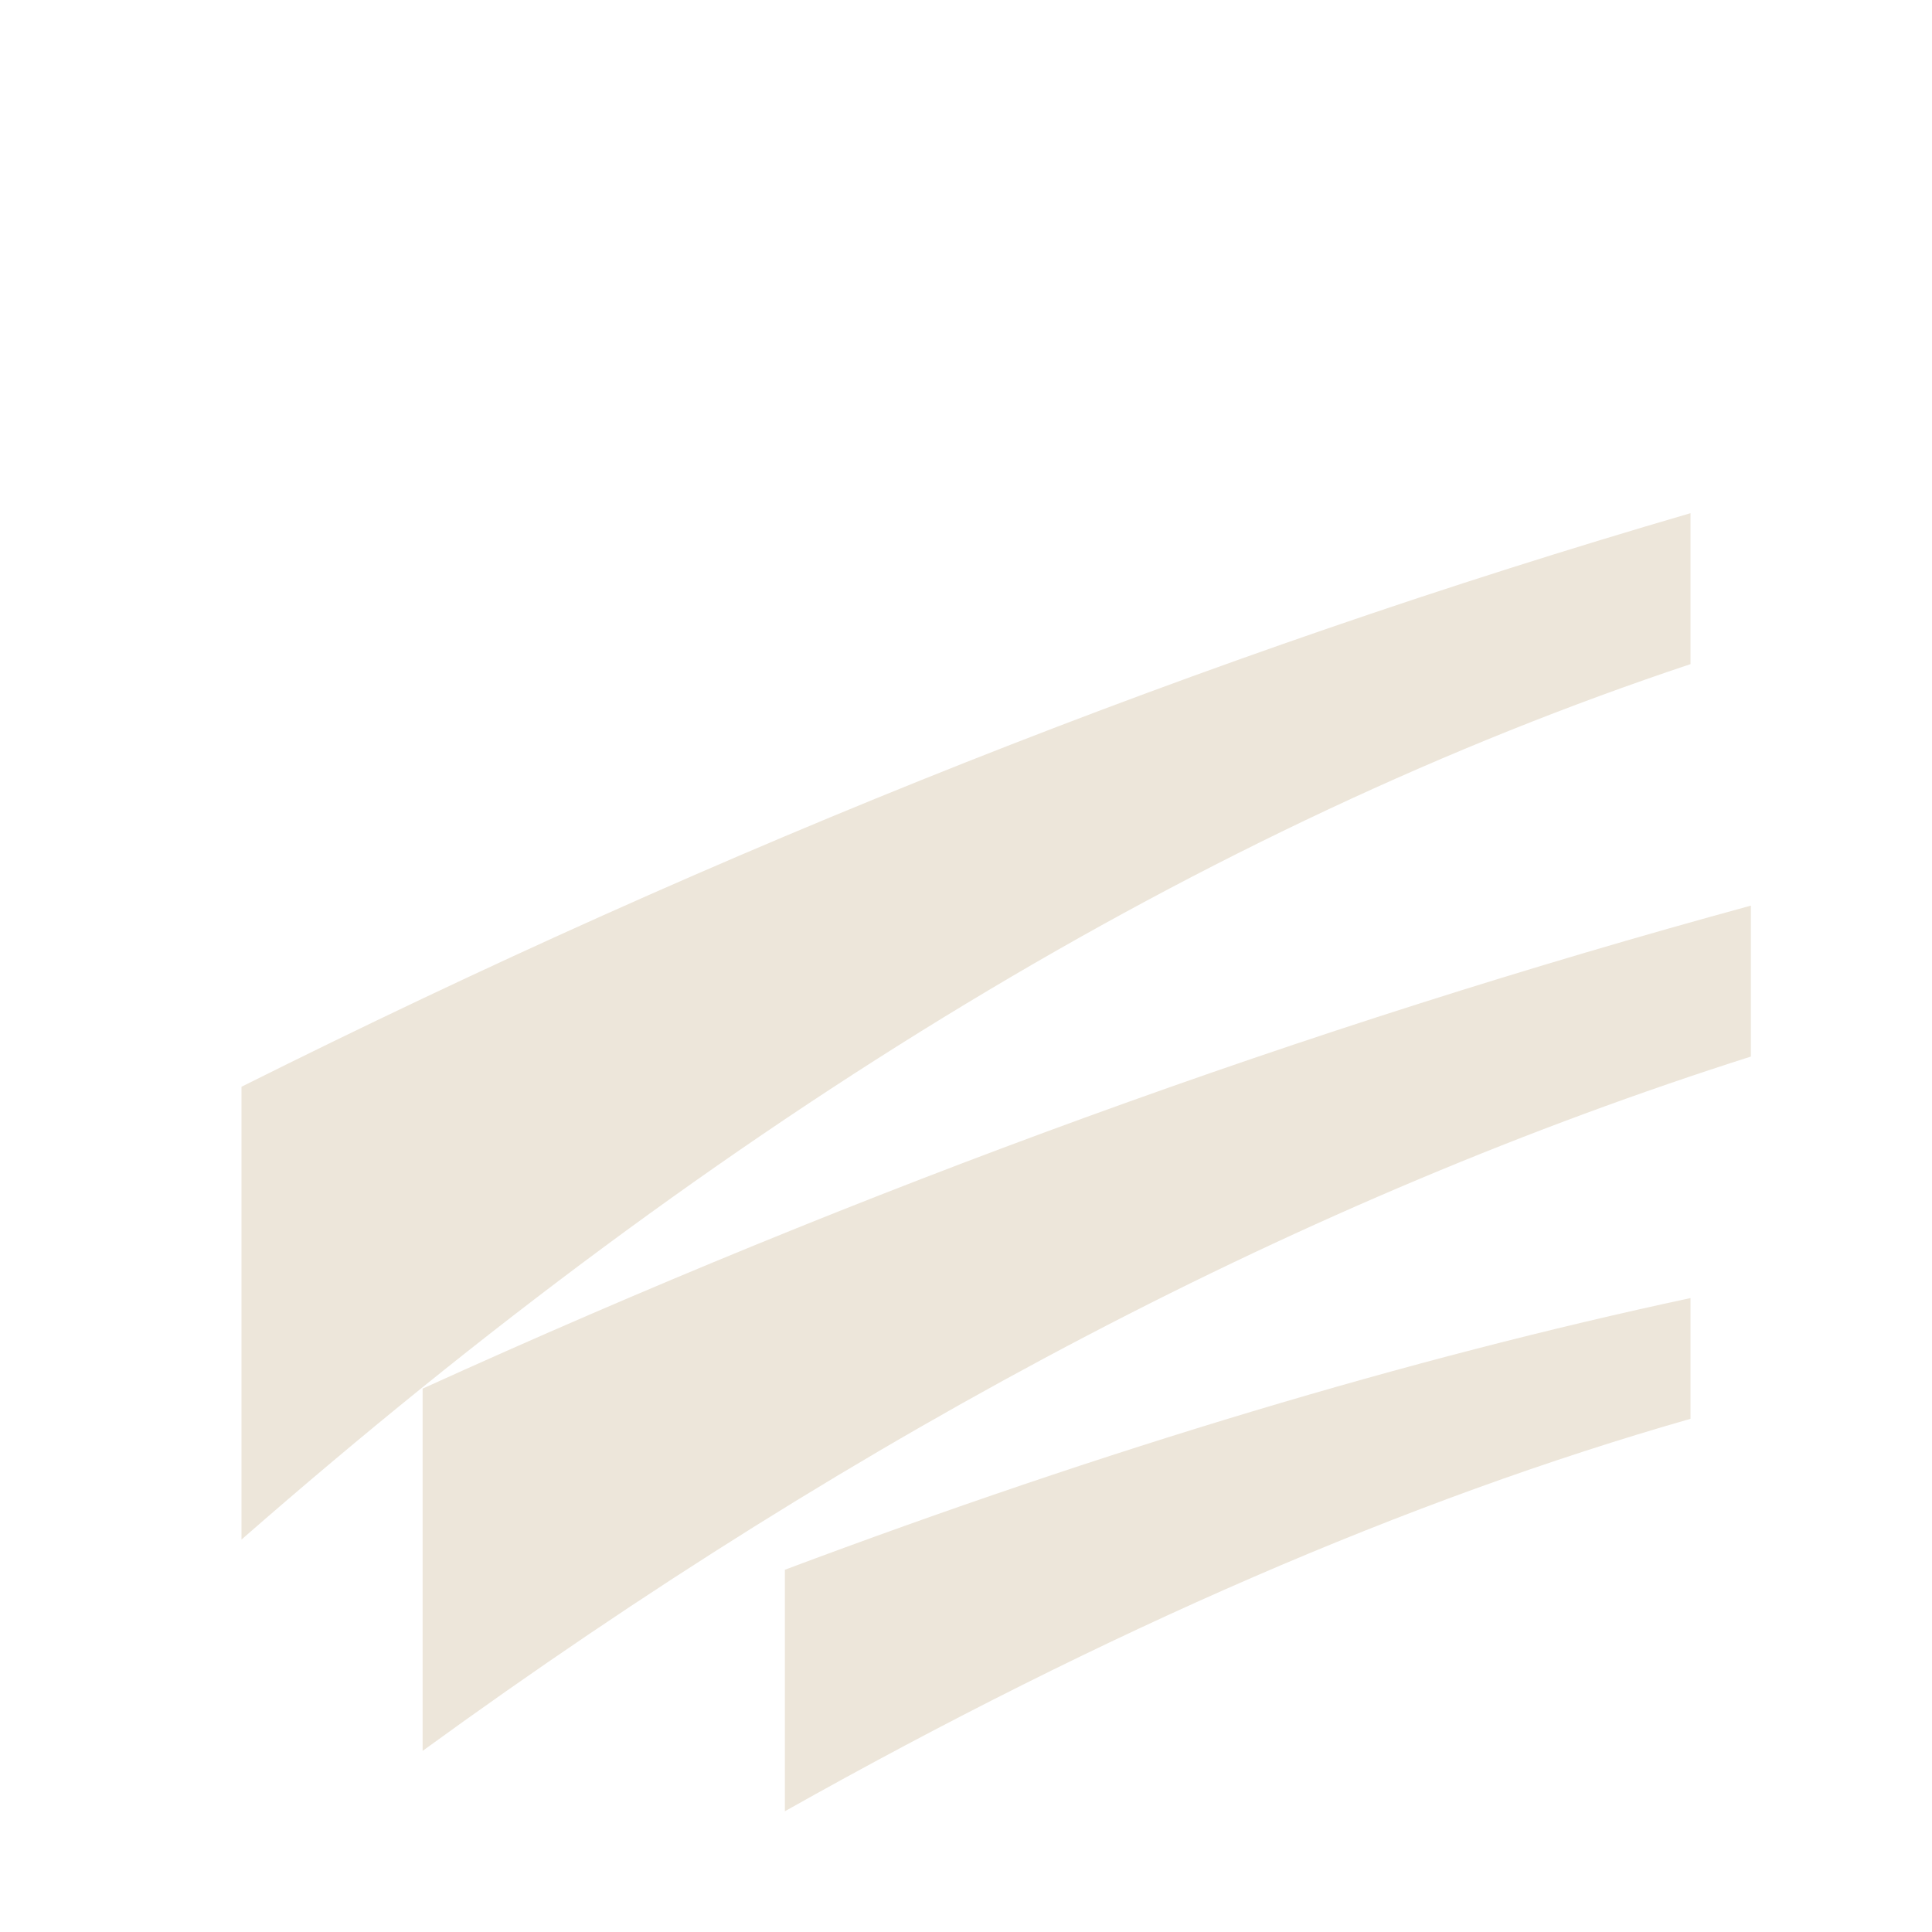
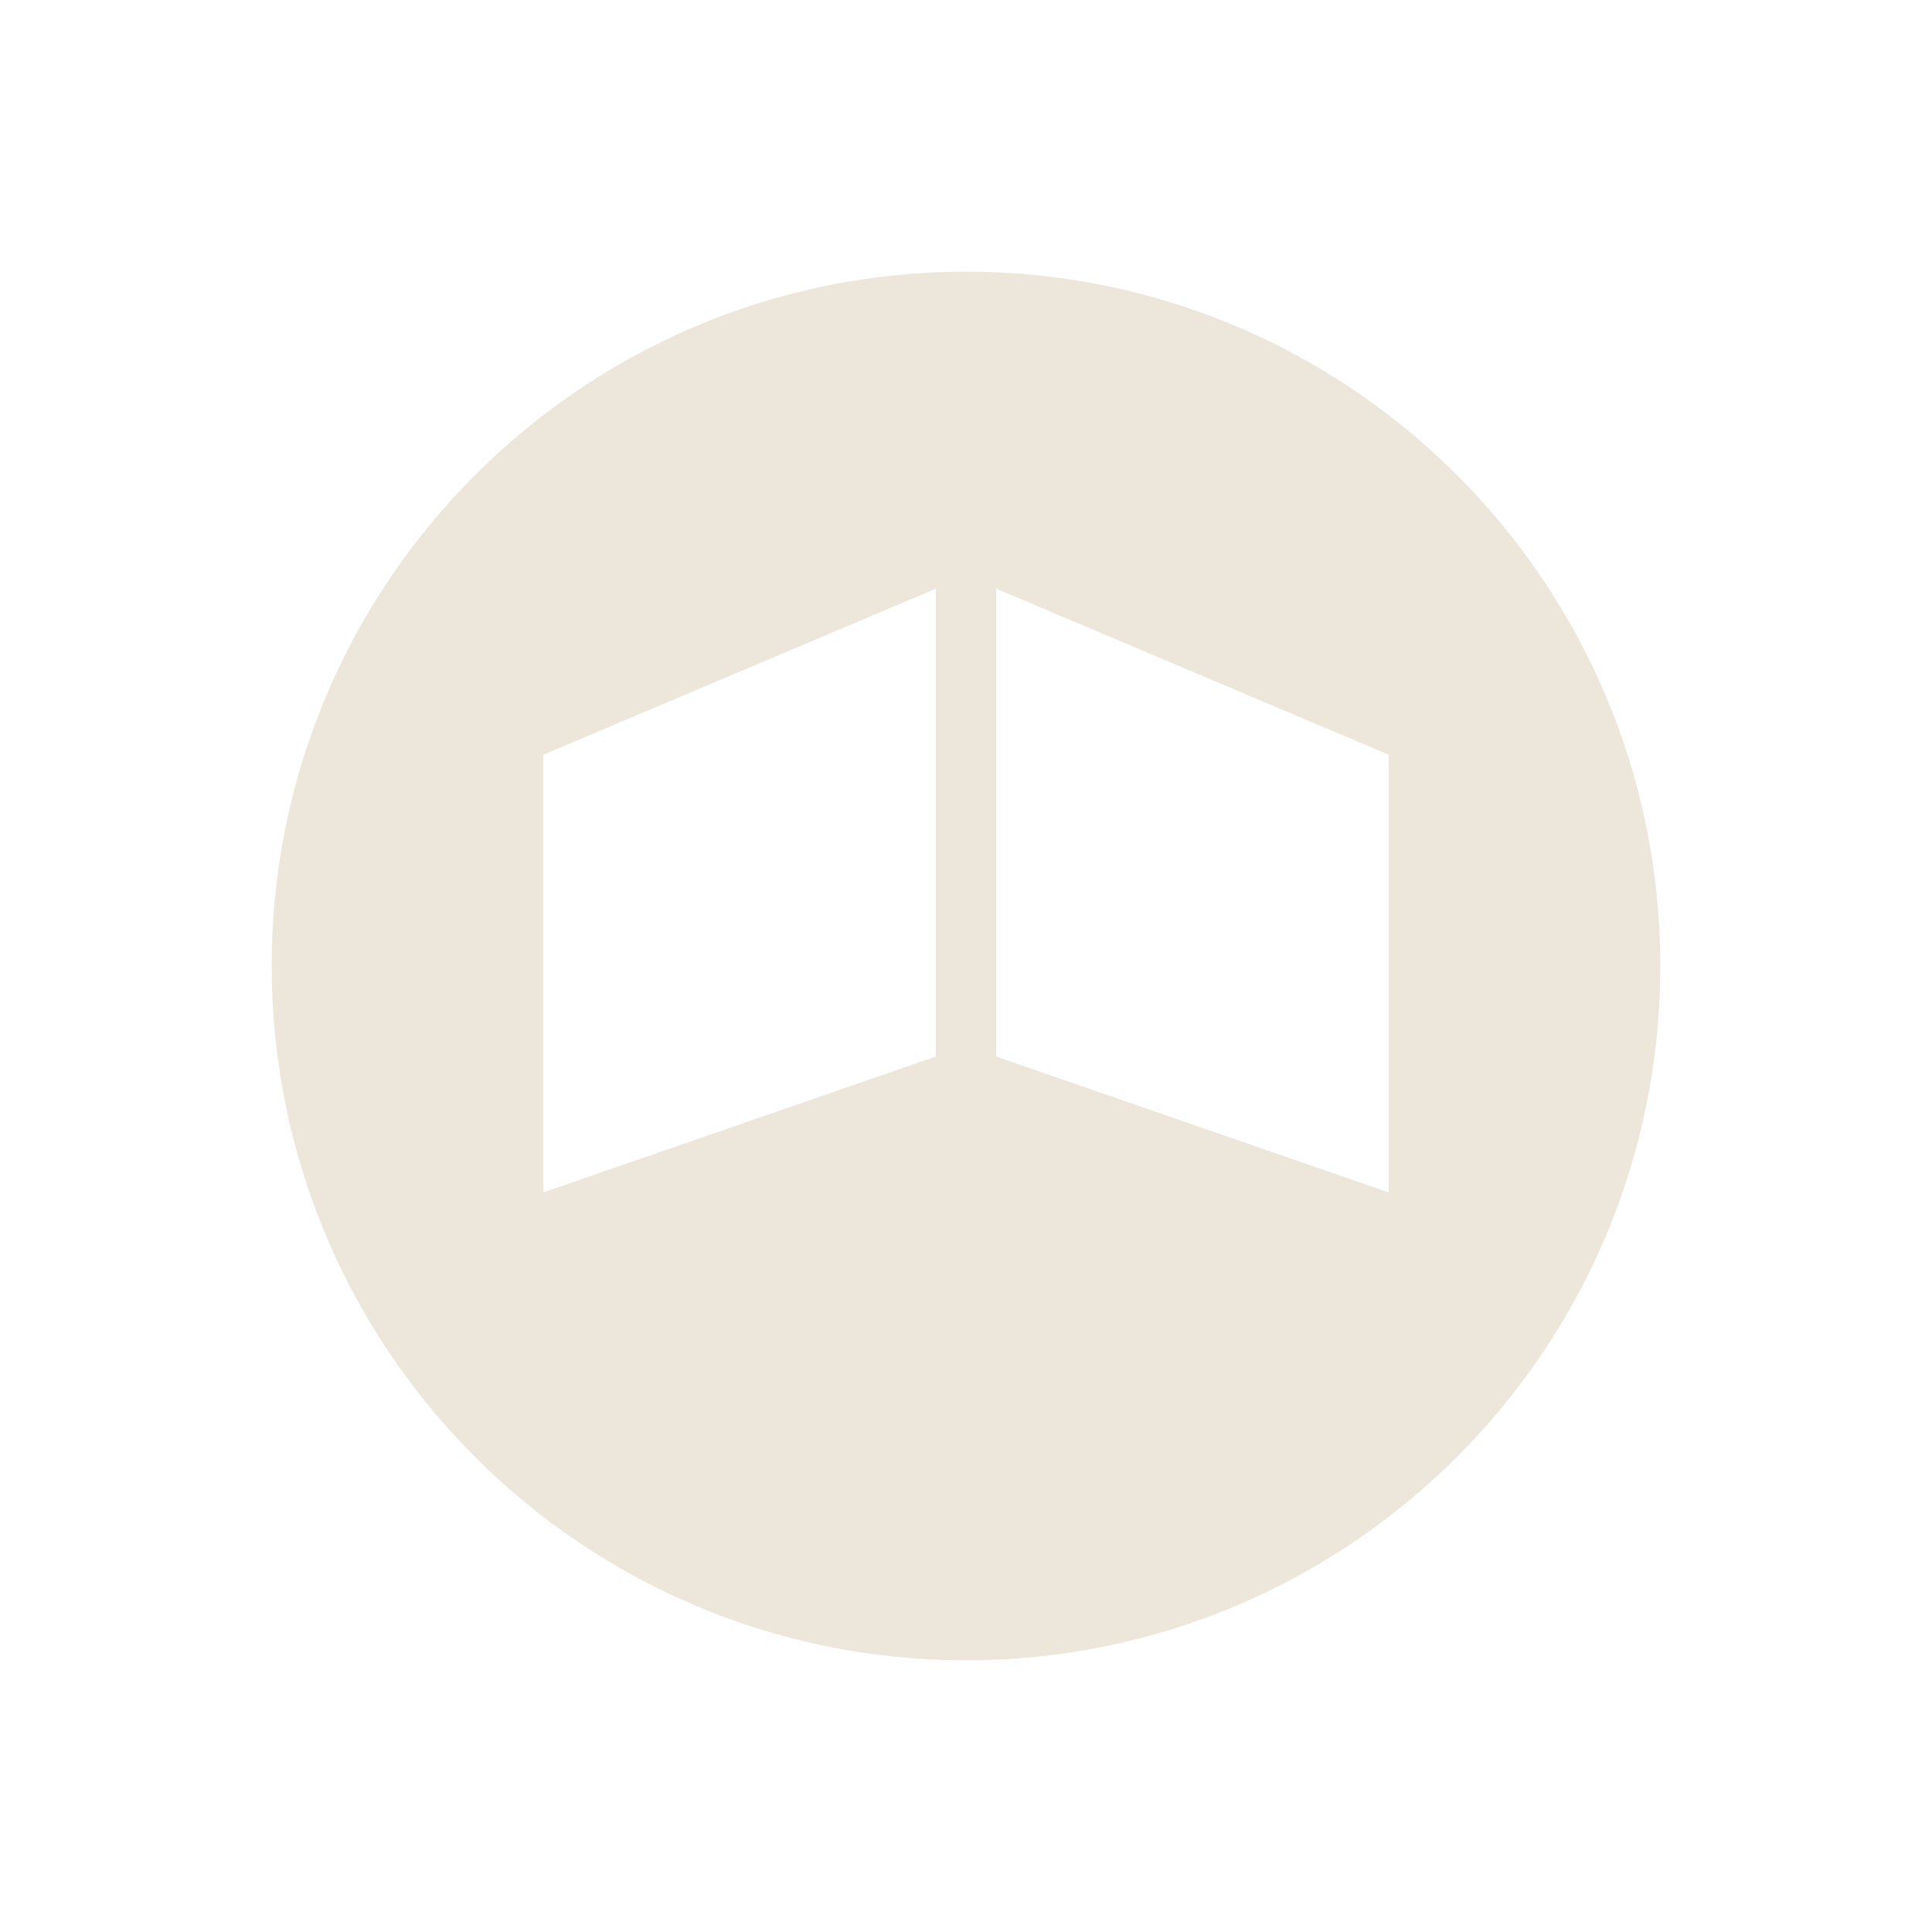
<svg xmlns="http://www.w3.org/2000/svg" viewBox="0 0 64 64" width="64" height="64" role="img" aria-labelledby="t d">
-   <g fill="#EDE6DA">
-     <path d="M8 36Q32 24 56 17L56 22Q32 30 8 51Z" />
-     <path d="M14 46Q36 36 58 30L58 35Q36 42 14 58Z" />
-     <path d="M26 52Q42 46 56 43L56 47Q42 51 26 60Z" />
-   </g>
+   <path fill="#EDE6DA" fill-rule="evenodd" d="M9 32a23 23 0 1 0 46 0a23 23 0 0 0-46 0ZM18 25L31 19.5L31 35L18 39.5ZM33 19.5L46 25L46 39.5L33 35Z" />
</svg>
